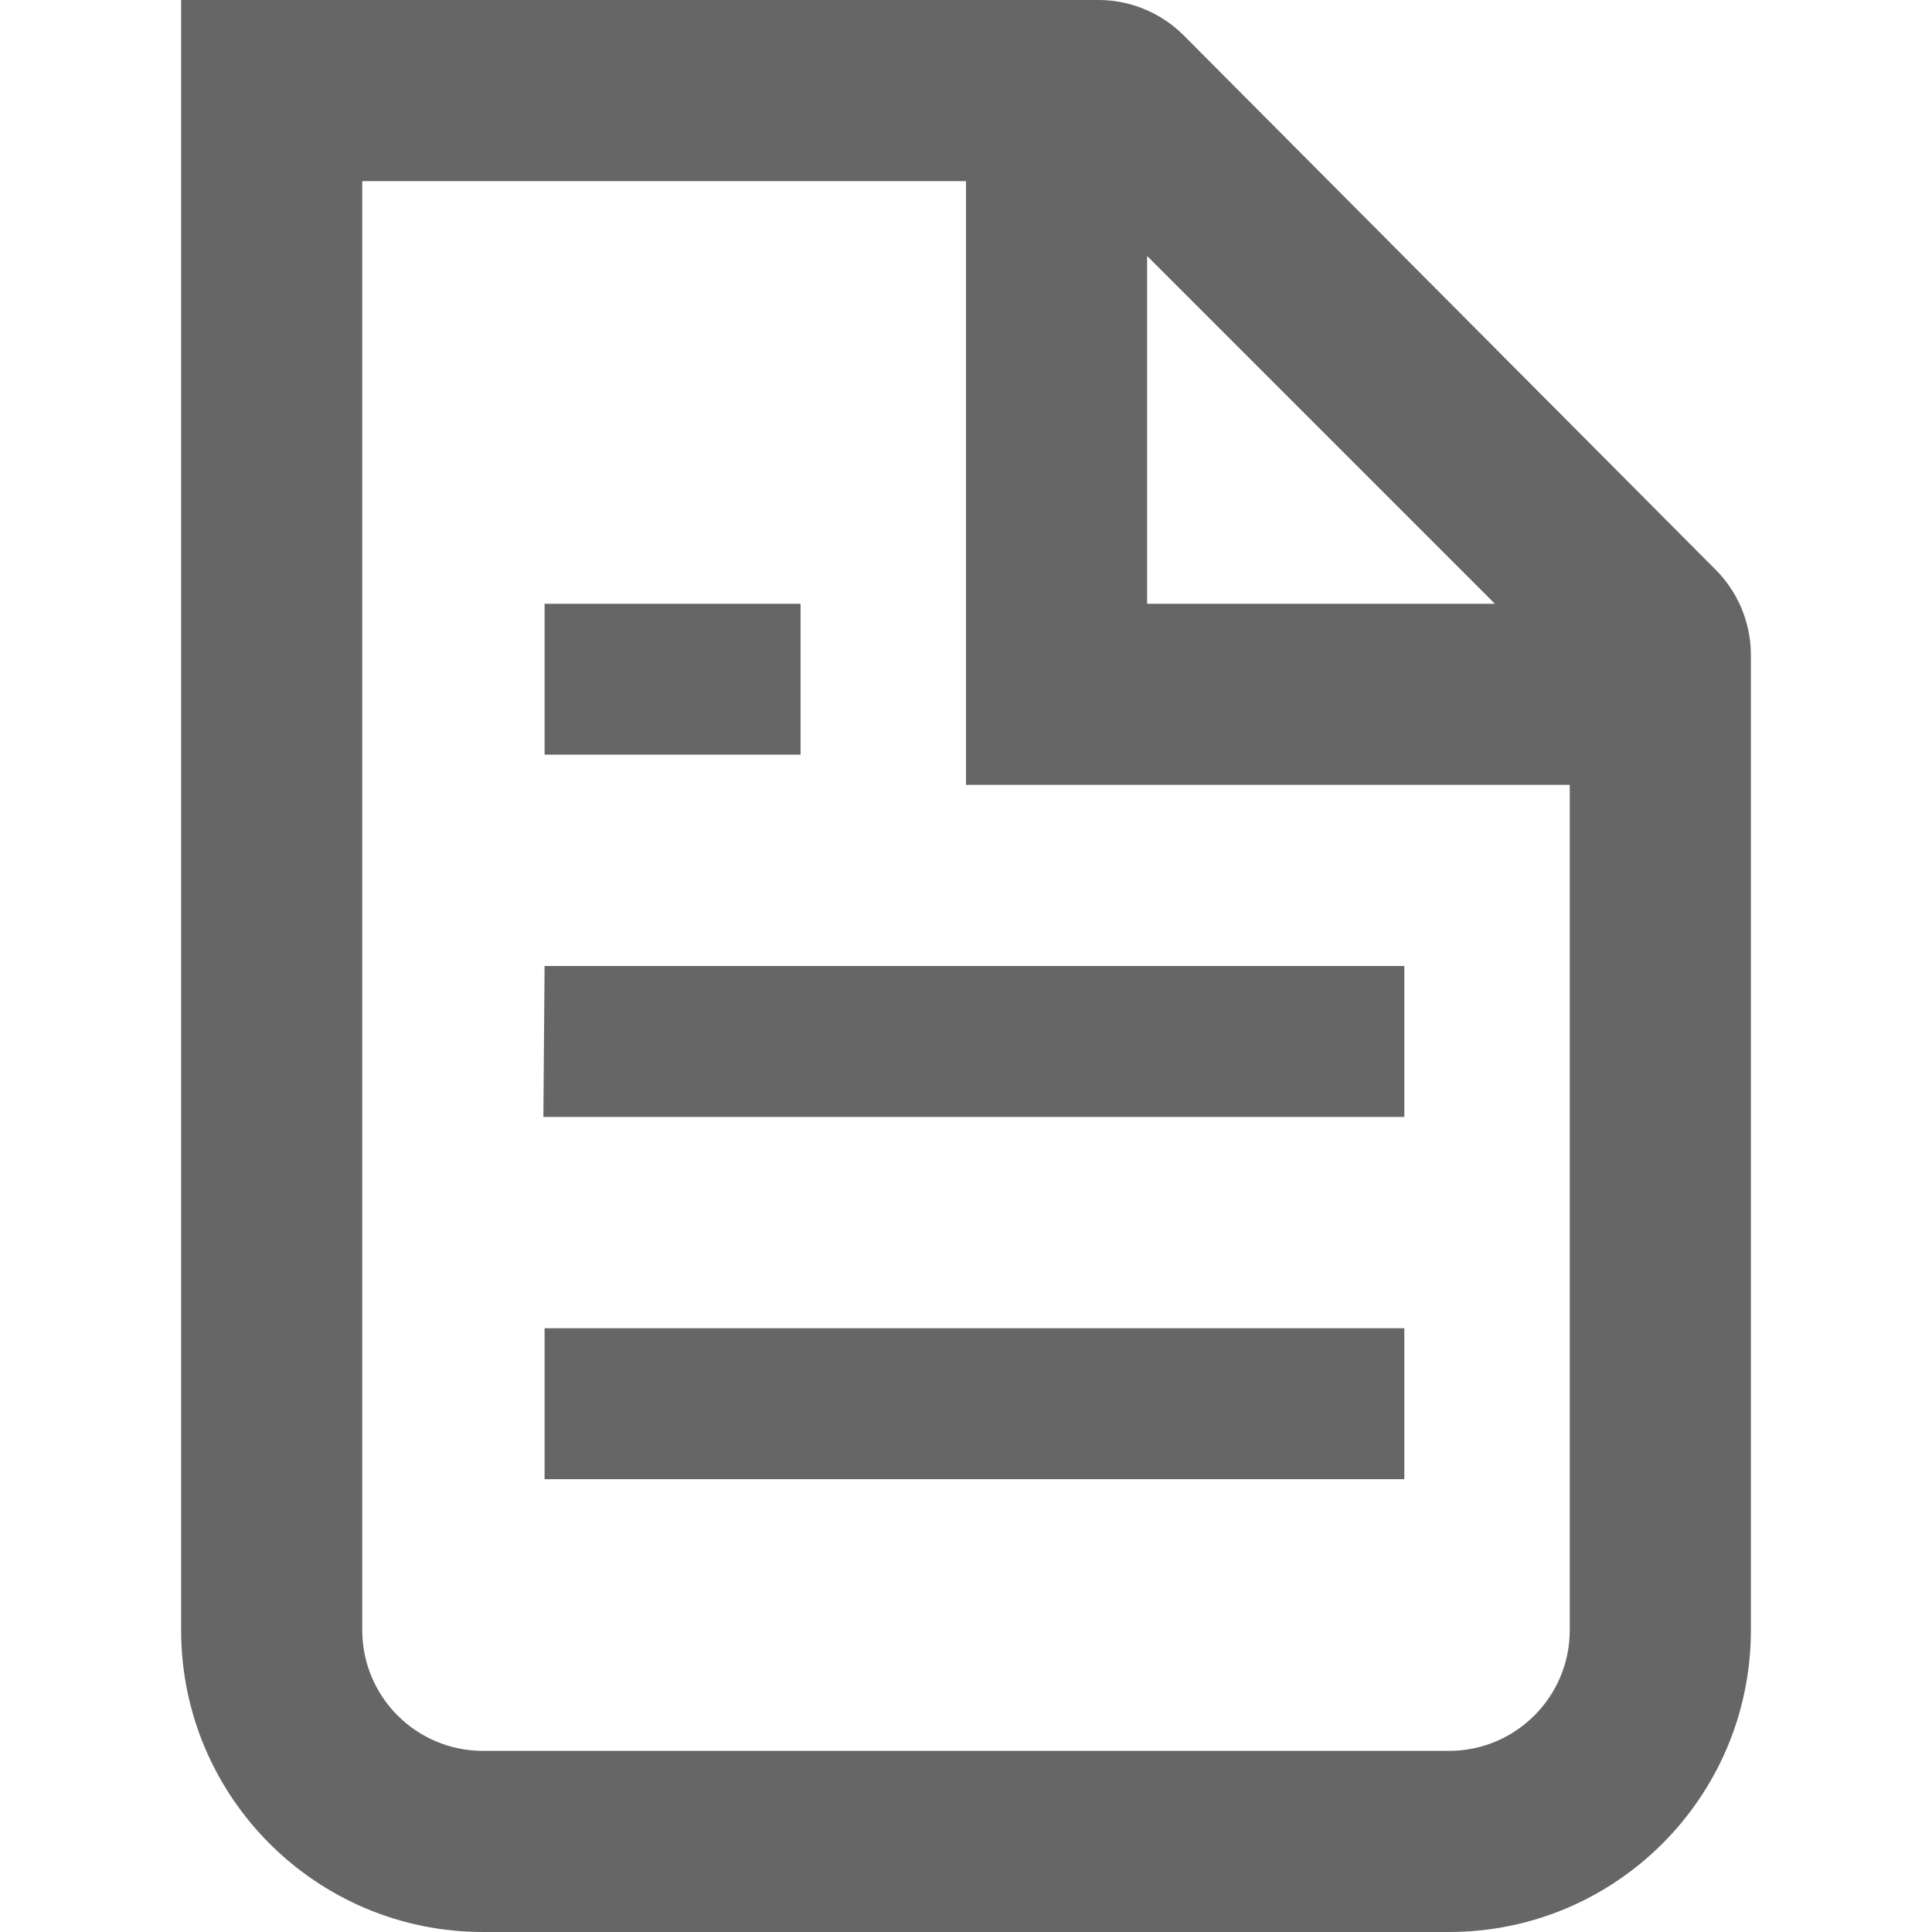
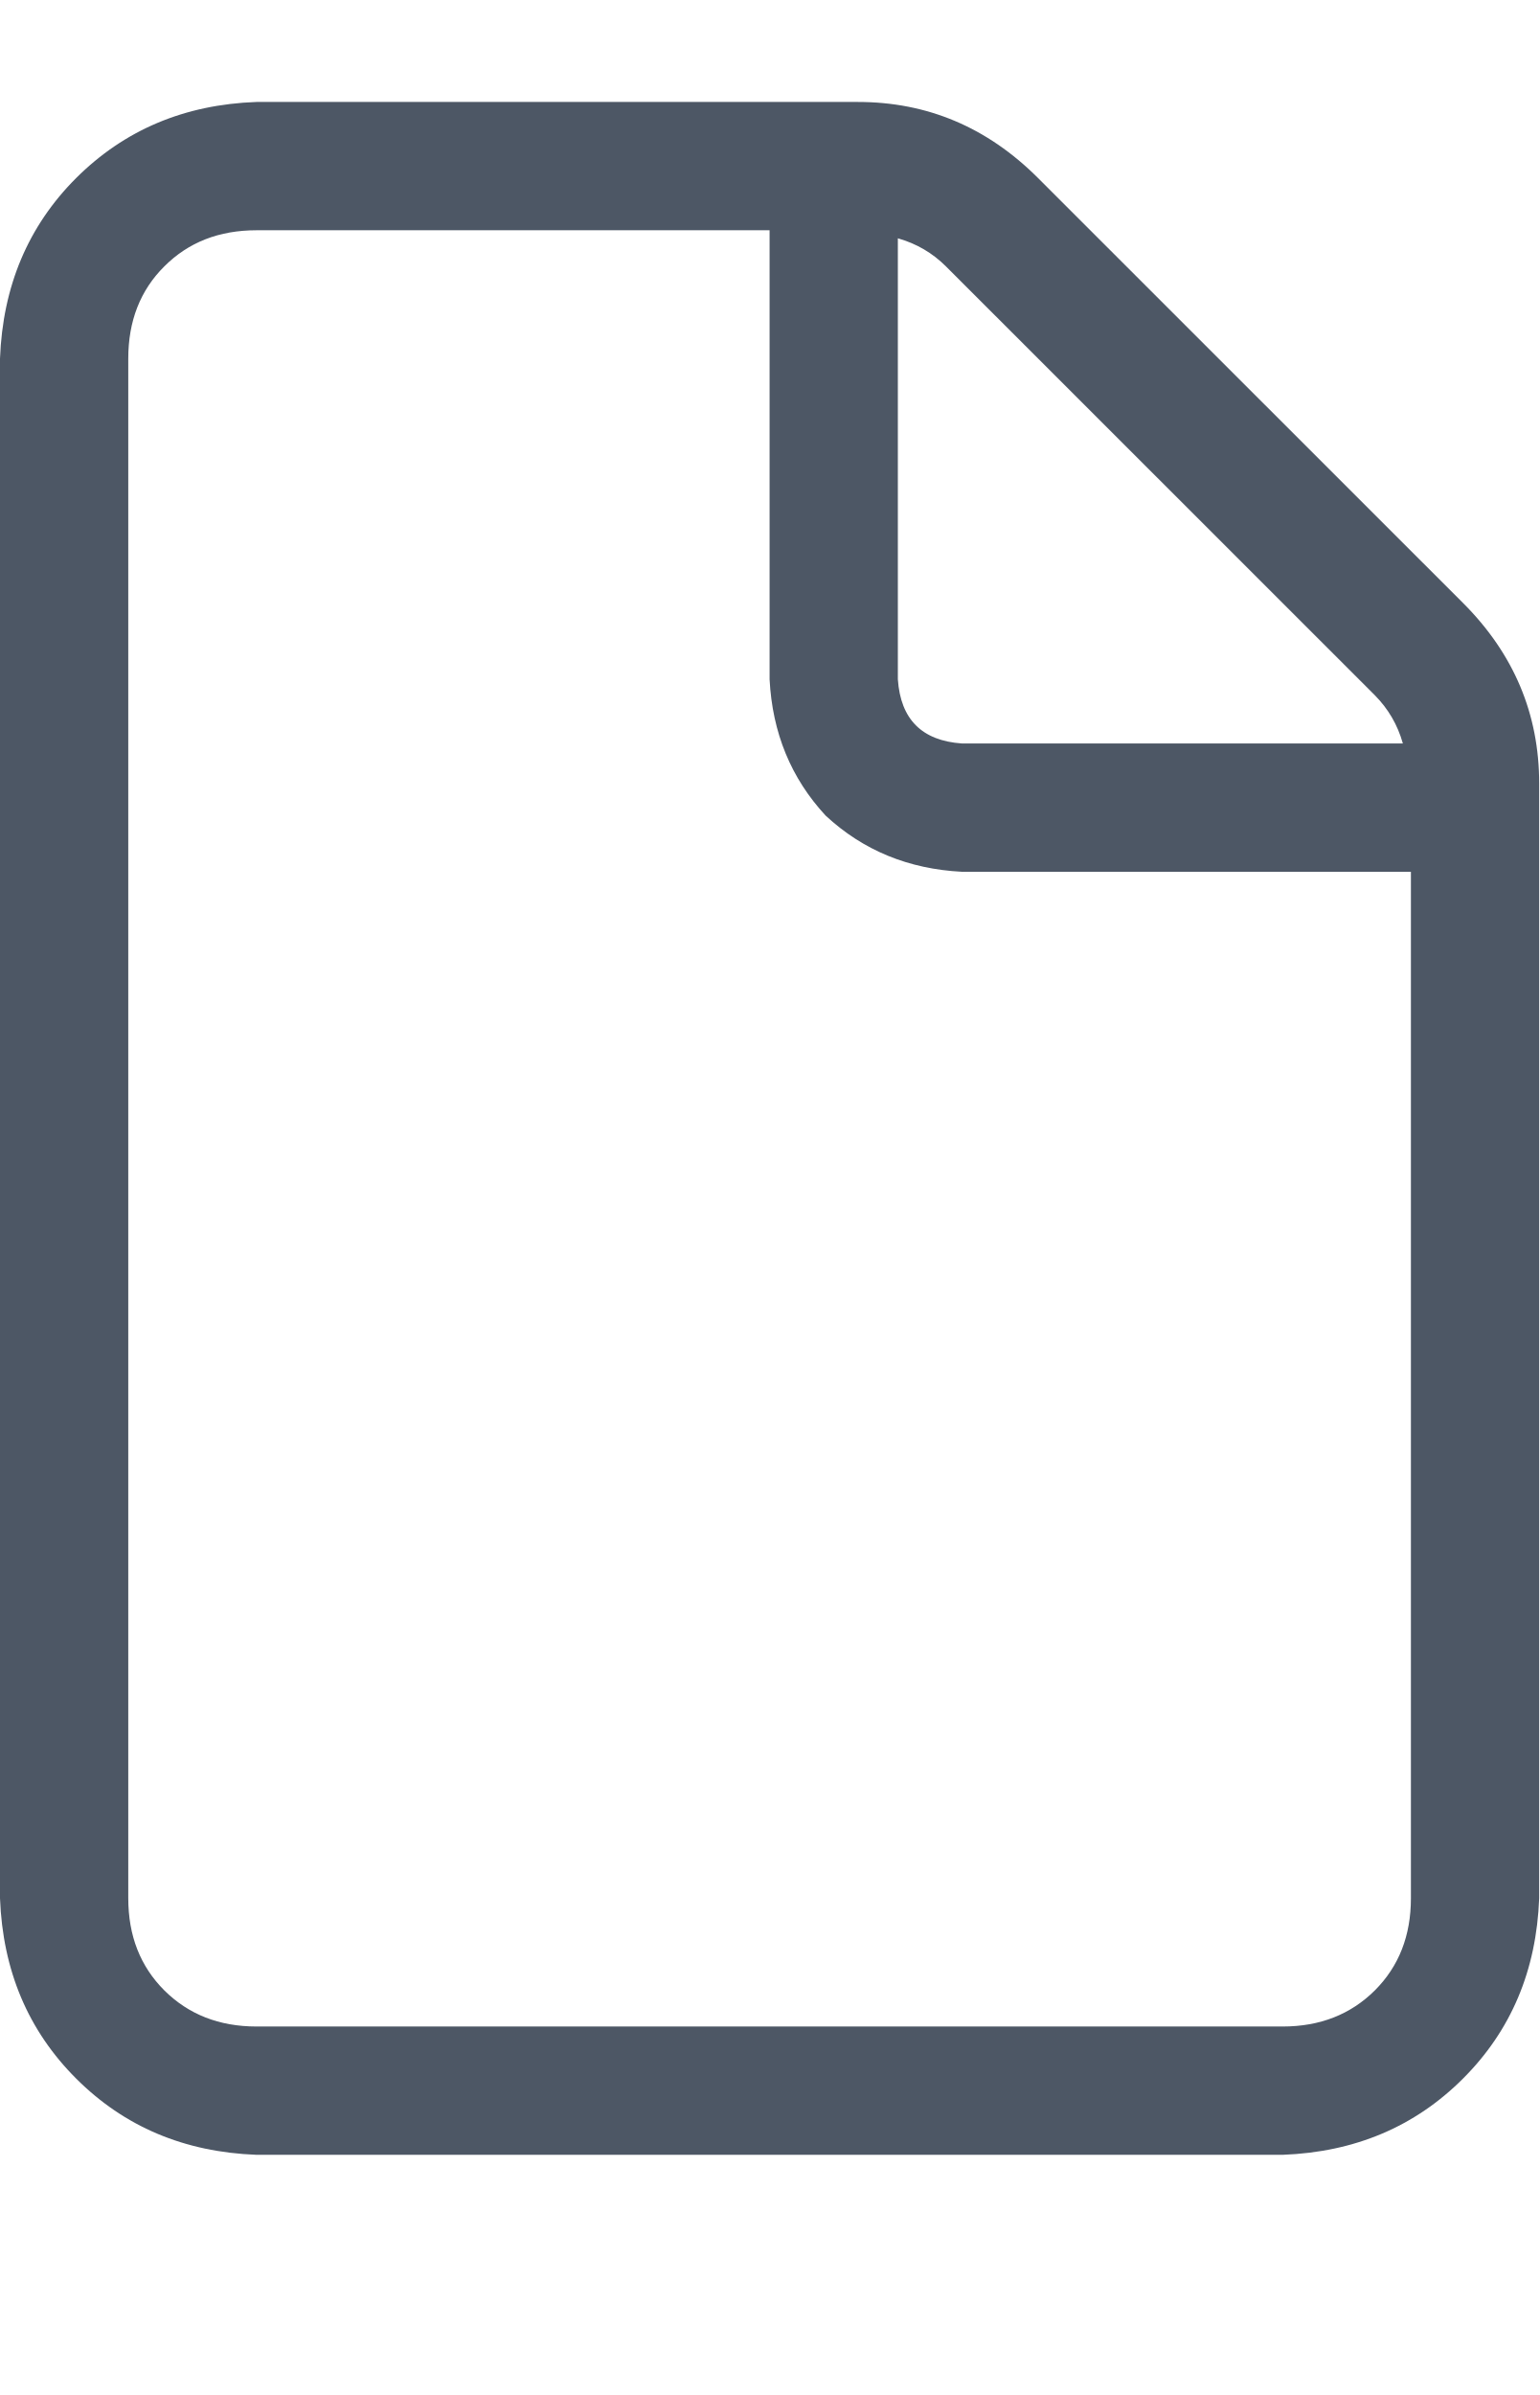
- <svg xmlns="http://www.w3.org/2000/svg" fill="none" viewBox="0 0 16 16">
-   <path d="M14.5 13.5V5.41a1 1 0 0 0-.3-.7L9.8.29A1 1 0 0 0 9.08 0H1.5v13.5A2.5 2.5 0 0 0 4 16h8a2.5 2.5 0 0 0 2.5-2.5m-1.5 0v-7H8v-5H3v12a1 1 0 0 0 1 1h8a1 1 0 0 0 1-1M9.5 5V2.12L12.38 5zM5.13 5h-.62v1.25h2.12V5zm-.62 3h7.12v1.25H4.5zm.62 3h-.62v1.25h7.12V11z" clip-rule="evenodd" fill="#666" fill-rule="evenodd" />
+ <svg xmlns="http://www.w3.org/2000/svg" width="9" height="14" viewBox="0 0 9 14" fill="none">
+   <path d="M8.555 3.525L6.07 1.041C5.773 0.744 5.422 0.596 5.016 0.596H1.5C1.078 0.611 0.727 0.76 0.445 1.041C0.164 1.322 0.016 1.674 0 2.096V11.096C0.016 11.518 0.164 11.869 0.445 12.15C0.727 12.432 1.078 12.58 1.5 12.596H7.5C7.922 12.58 8.273 12.432 8.555 12.15C8.836 11.869 8.984 11.518 9 11.096V4.58C9 4.174 8.852 3.822 8.555 3.525ZM8.039 4.064C8.117 4.143 8.172 4.236 8.203 4.346H5.625C5.391 4.33 5.266 4.205 5.25 3.971V1.393C5.359 1.424 5.453 1.479 5.531 1.557L8.039 4.064ZM8.25 11.096C8.25 11.315 8.18 11.494 8.039 11.635C7.898 11.775 7.719 11.846 7.5 11.846H1.5C1.281 11.846 1.102 11.775 0.961 11.635C0.82 11.494 0.75 11.315 0.75 11.096V2.096C0.75 1.877 0.82 1.697 0.961 1.557C1.102 1.416 1.281 1.346 1.5 1.346H4.5V3.971C4.516 4.283 4.625 4.549 4.828 4.768C5.047 4.971 5.312 5.08 5.625 5.096H8.25V11.096Z" fill="#4D5765" />
</svg>
